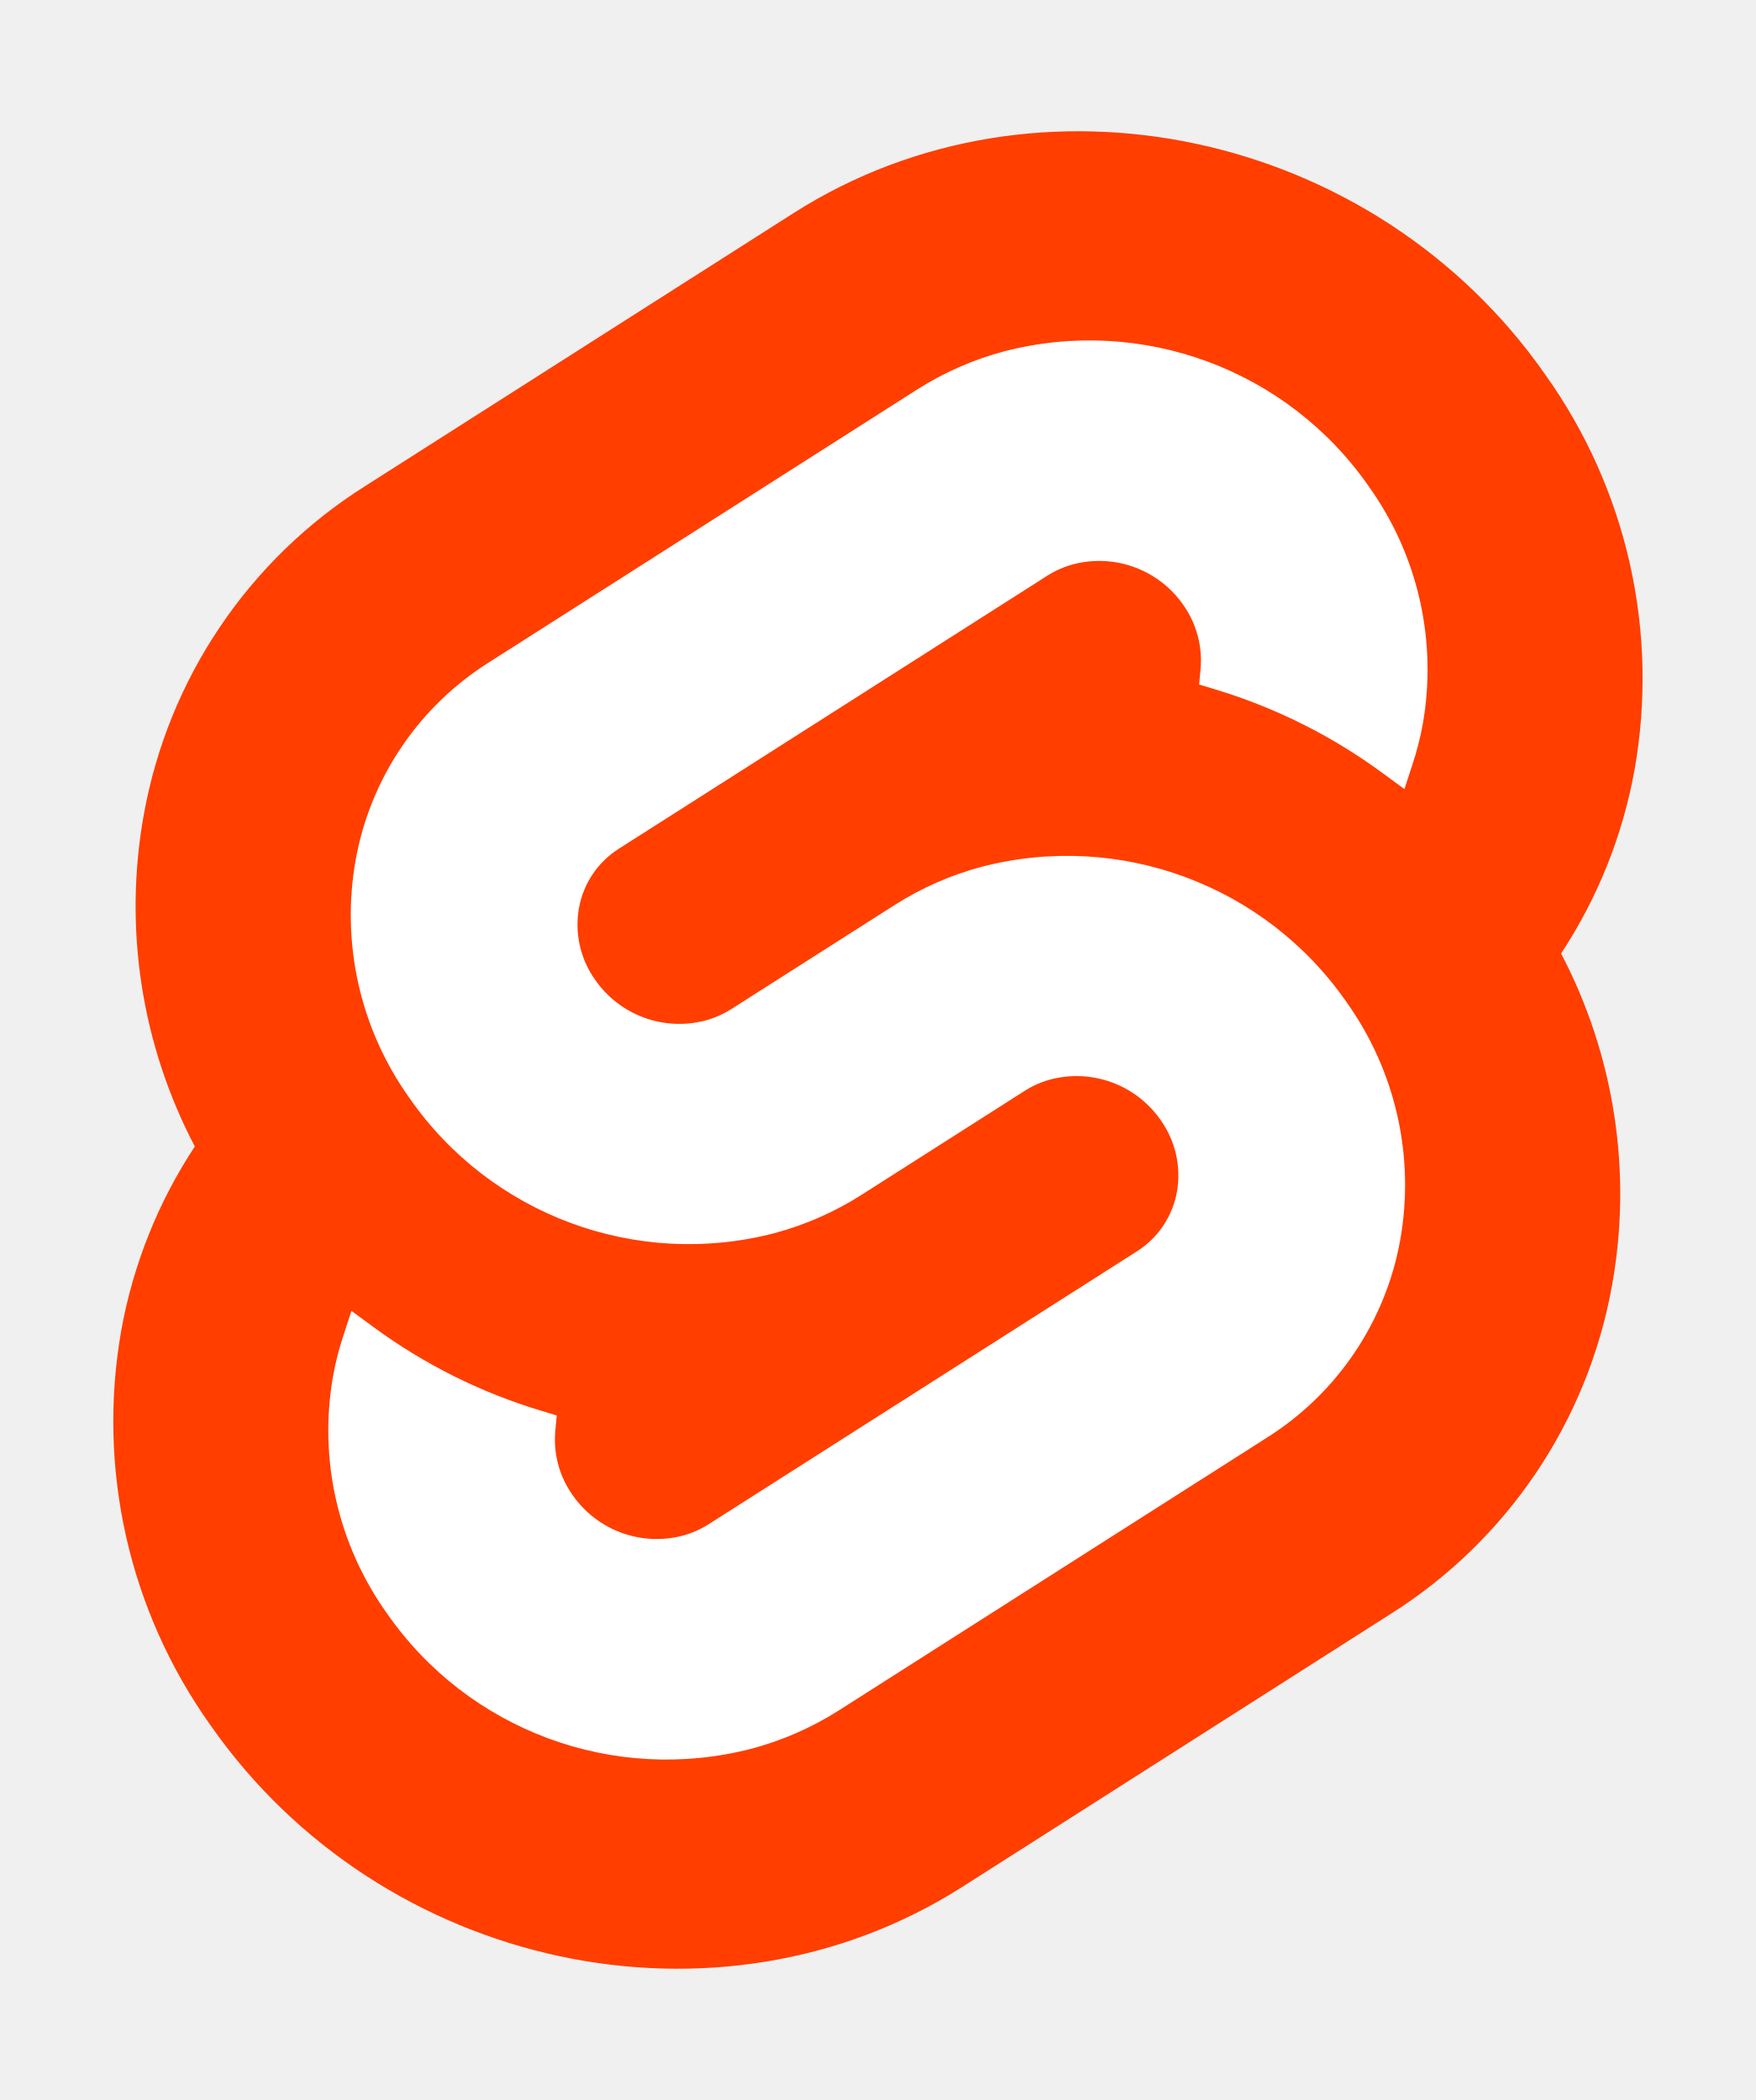
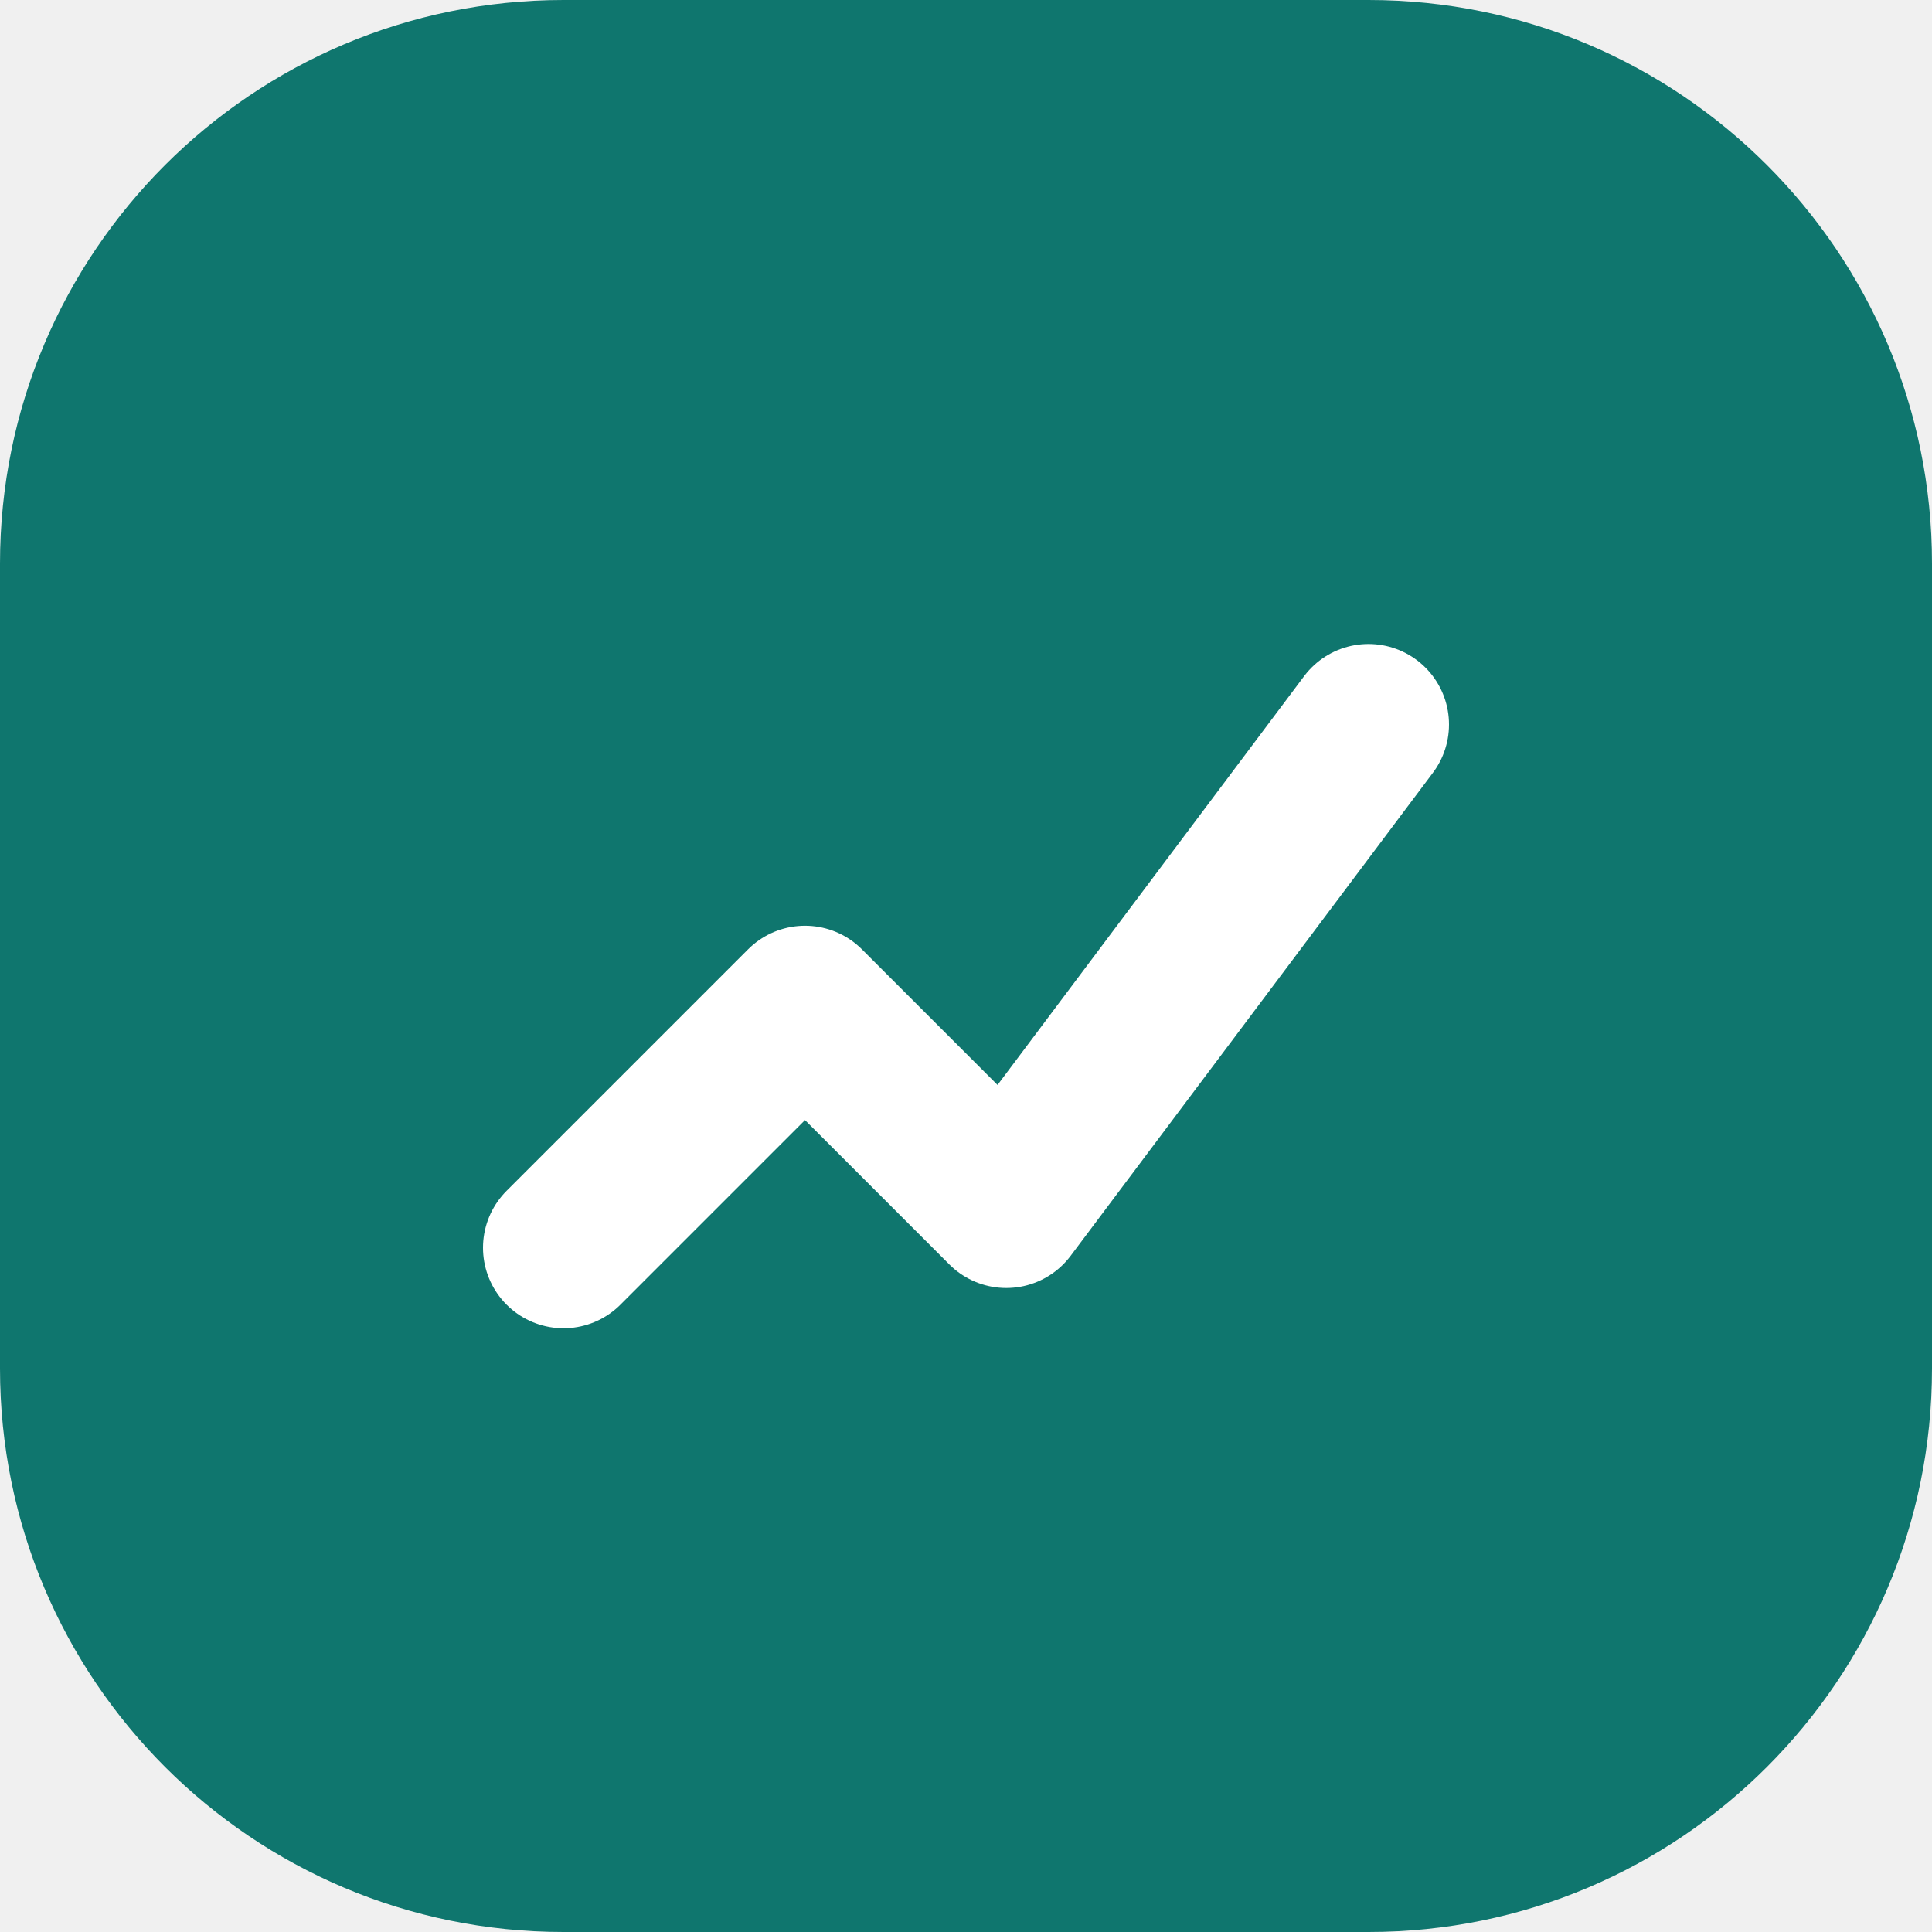
- <svg xmlns="http://www.w3.org/2000/svg" width="107" height="128" viewBox="0 0 107 128">
-   <path d="M94.157 22.819c-10.4-14.885-30.94-19.297-45.792-9.835L22.282 29.608A29.92 29.92 0 0 0 8.764 49.65a31.5 31.5 0 0 0 3.108 20.231 30 30 0 0 0-4.477 11.183 31.9 31.9 0 0 0 5.448 24.116c10.402 14.887 30.942 19.297 45.791 9.835l26.083-16.624A29.92 29.92 0 0 0 98.235 78.35a31.53 31.53 0 0 0-3.105-20.232 30 30 0 0 0 4.474-11.182 31.88 31.88 0 0 0-5.447-24.116" style="fill:#ff3e00" />
-   <path d="M45.817 106.582a20.72 20.72 0 0 1-22.237-8.243 19.17 19.17 0 0 1-3.277-14.503 18 18 0 0 1 .624-2.435l.49-1.498 1.337.981a33.6 33.6 0 0 0 10.203 5.098l.97.294-.09.968a5.85 5.85 0 0 0 1.052 3.878 6.24 6.24 0 0 0 6.695 2.485 5.8 5.8 0 0 0 1.603-.704L69.27 76.28a5.43 5.43 0 0 0 2.45-3.631 5.8 5.8 0 0 0-.987-4.371 6.24 6.24 0 0 0-6.698-2.487 5.7 5.7 0 0 0-1.6.704l-9.953 6.345a19 19 0 0 1-5.296 2.326 20.72 20.72 0 0 1-22.237-8.243 19.17 19.17 0 0 1-3.277-14.502 17.99 17.99 0 0 1 8.13-12.052l26.081-16.623a19 19 0 0 1 5.3-2.329 20.72 20.72 0 0 1 22.237 8.243 19.17 19.17 0 0 1 3.277 14.503 18 18 0 0 1-.624 2.435l-.49 1.498-1.337-.98a33.6 33.6 0 0 0-10.203-5.1l-.97-.294.09-.968a5.86 5.86 0 0 0-1.052-3.878 6.24 6.24 0 0 0-6.696-2.485 5.8 5.8 0 0 0-1.602.704L37.73 51.72a5.42 5.42 0 0 0-2.449 3.63 5.79 5.79 0 0 0 .986 4.372 6.24 6.24 0 0 0 6.698 2.486 5.8 5.8 0 0 0 1.602-.704l9.952-6.342a19 19 0 0 1 5.295-2.328 20.72 20.72 0 0 1 22.237 8.242 19.17 19.17 0 0 1 3.277 14.503 18 18 0 0 1-8.13 12.053l-26.081 16.622a19 19 0 0 1-5.3 2.328" style="fill:#fff" />
+ <svg xmlns="http://www.w3.org/2000/svg" viewBox="0 0 24 24">
+   <rect width="24" height="24" rx="7" fill="#0f766e" />
+   <path d="M7 15.5l3-3 2.5 2.5 4.5-6" fill="none" stroke="#ffffff" stroke-width="2" stroke-linecap="round" stroke-linejoin="round" />
</svg>
